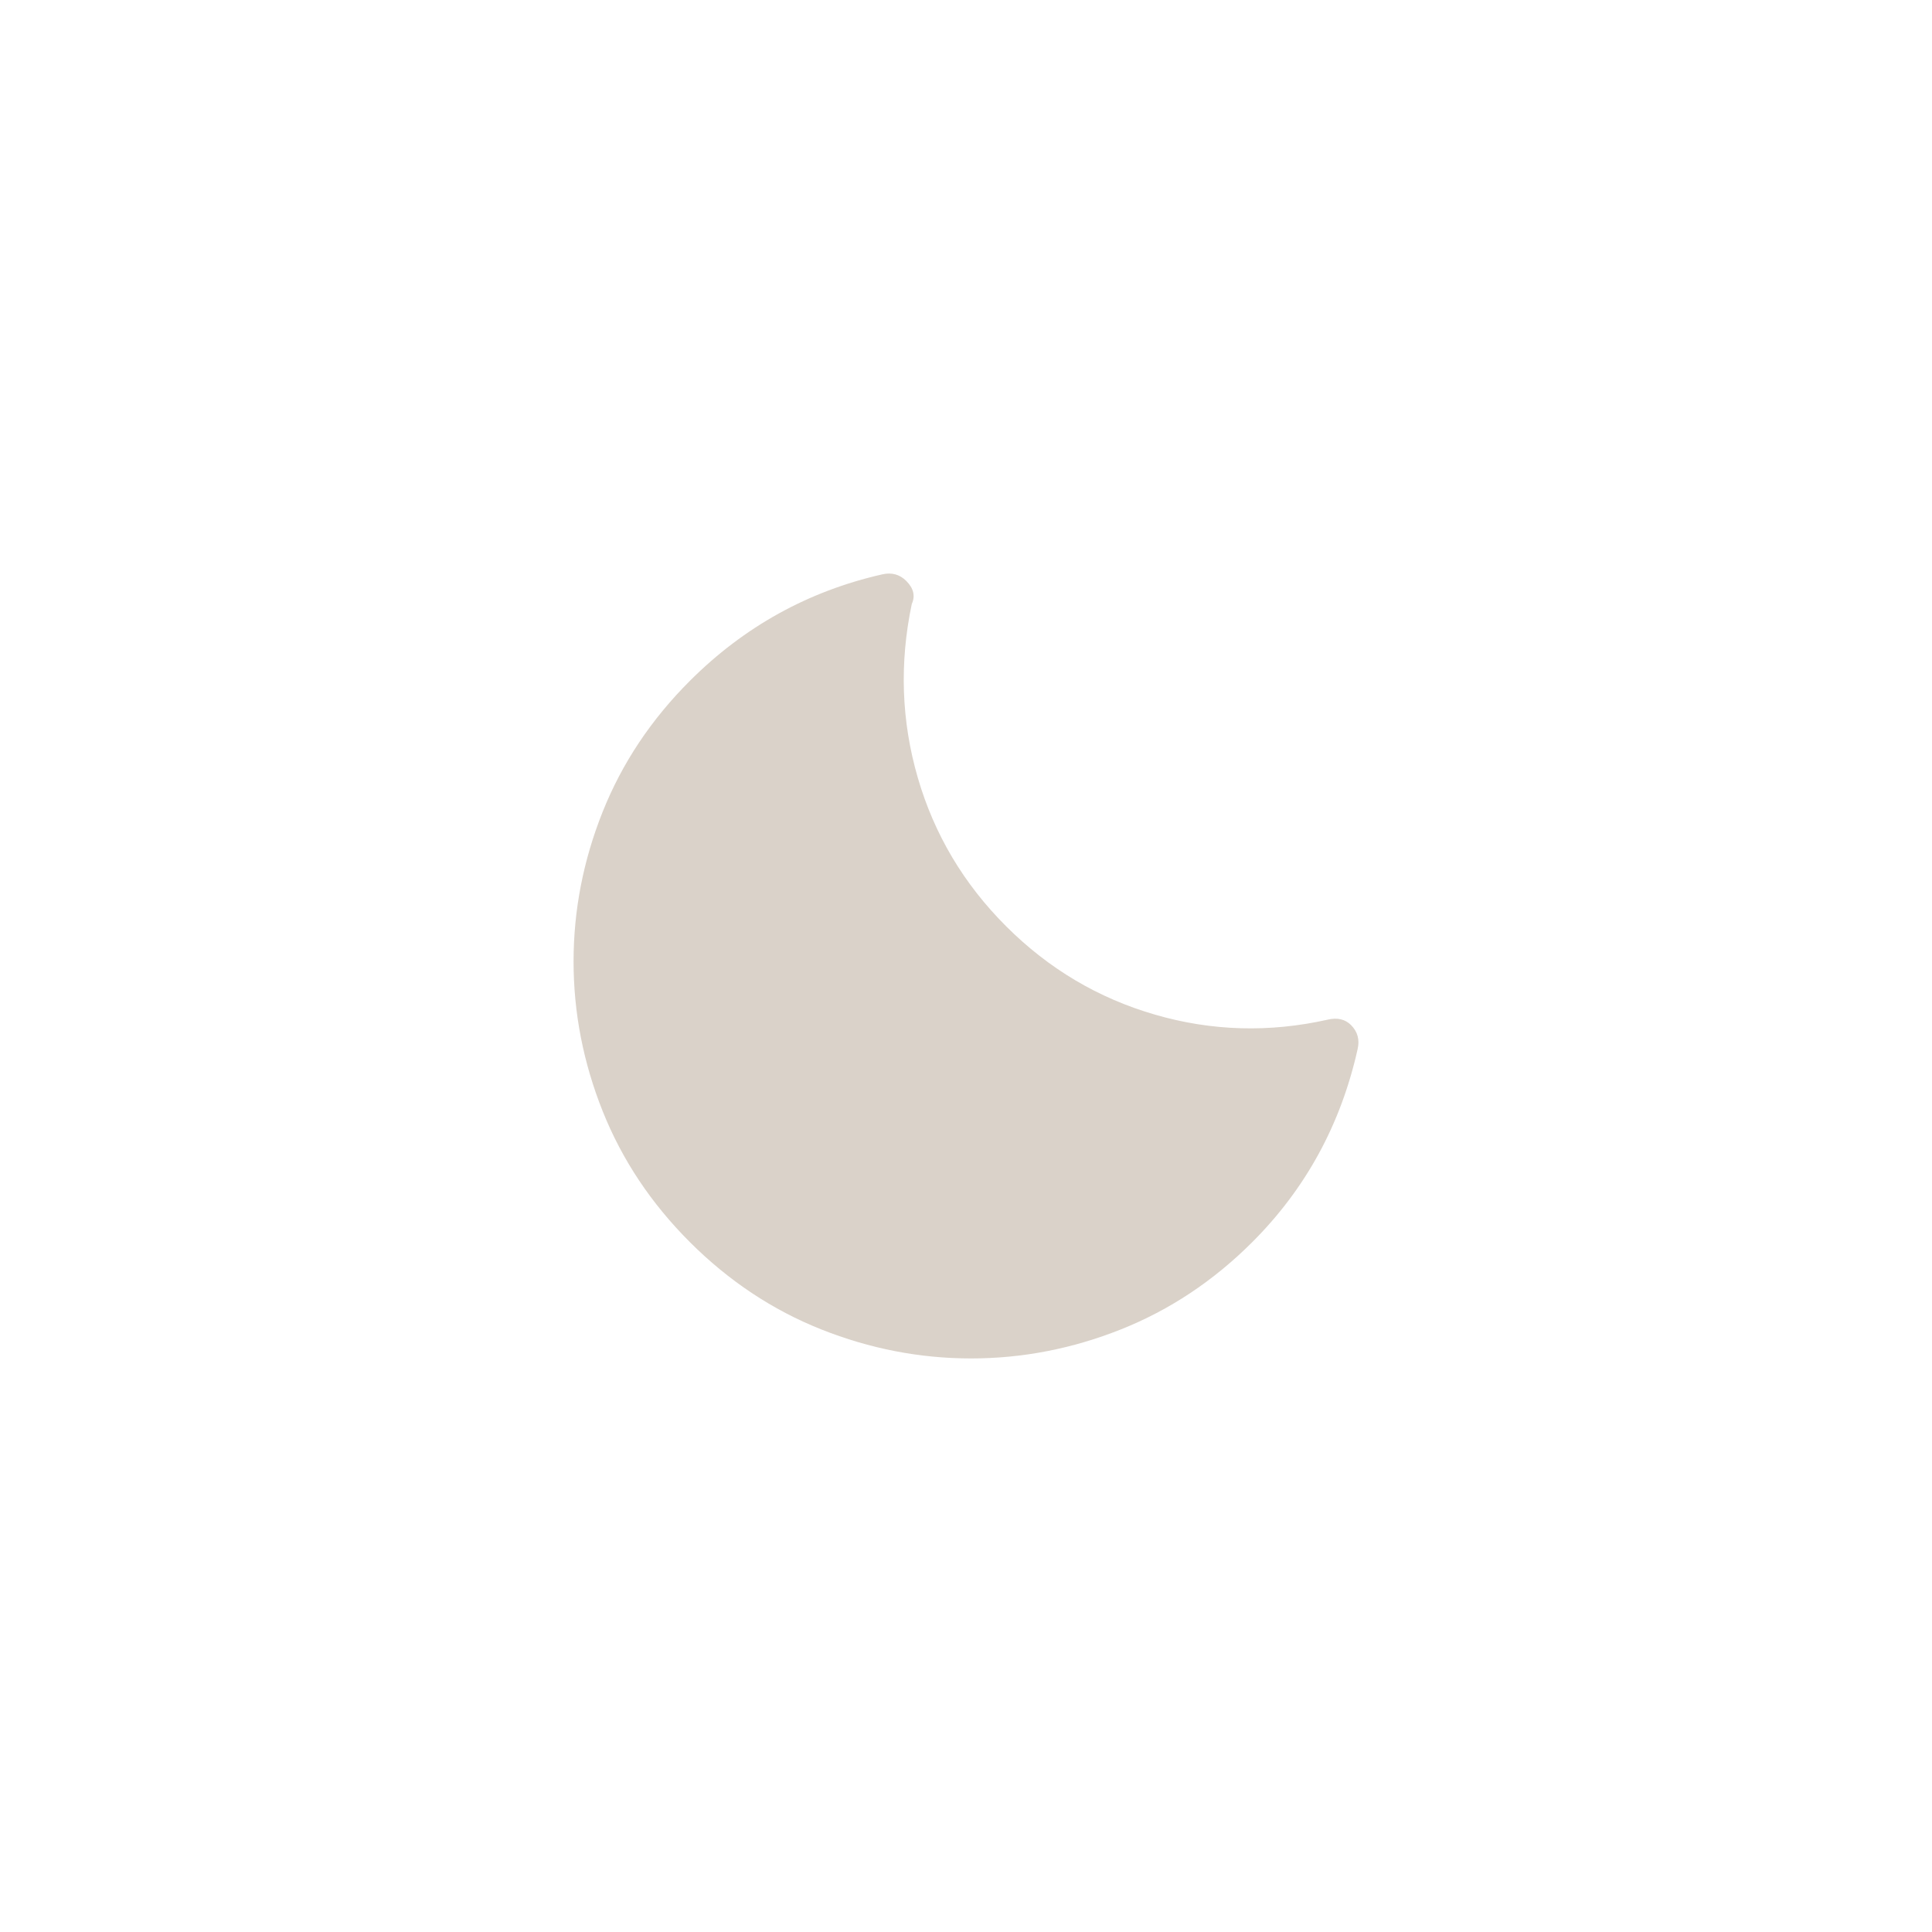
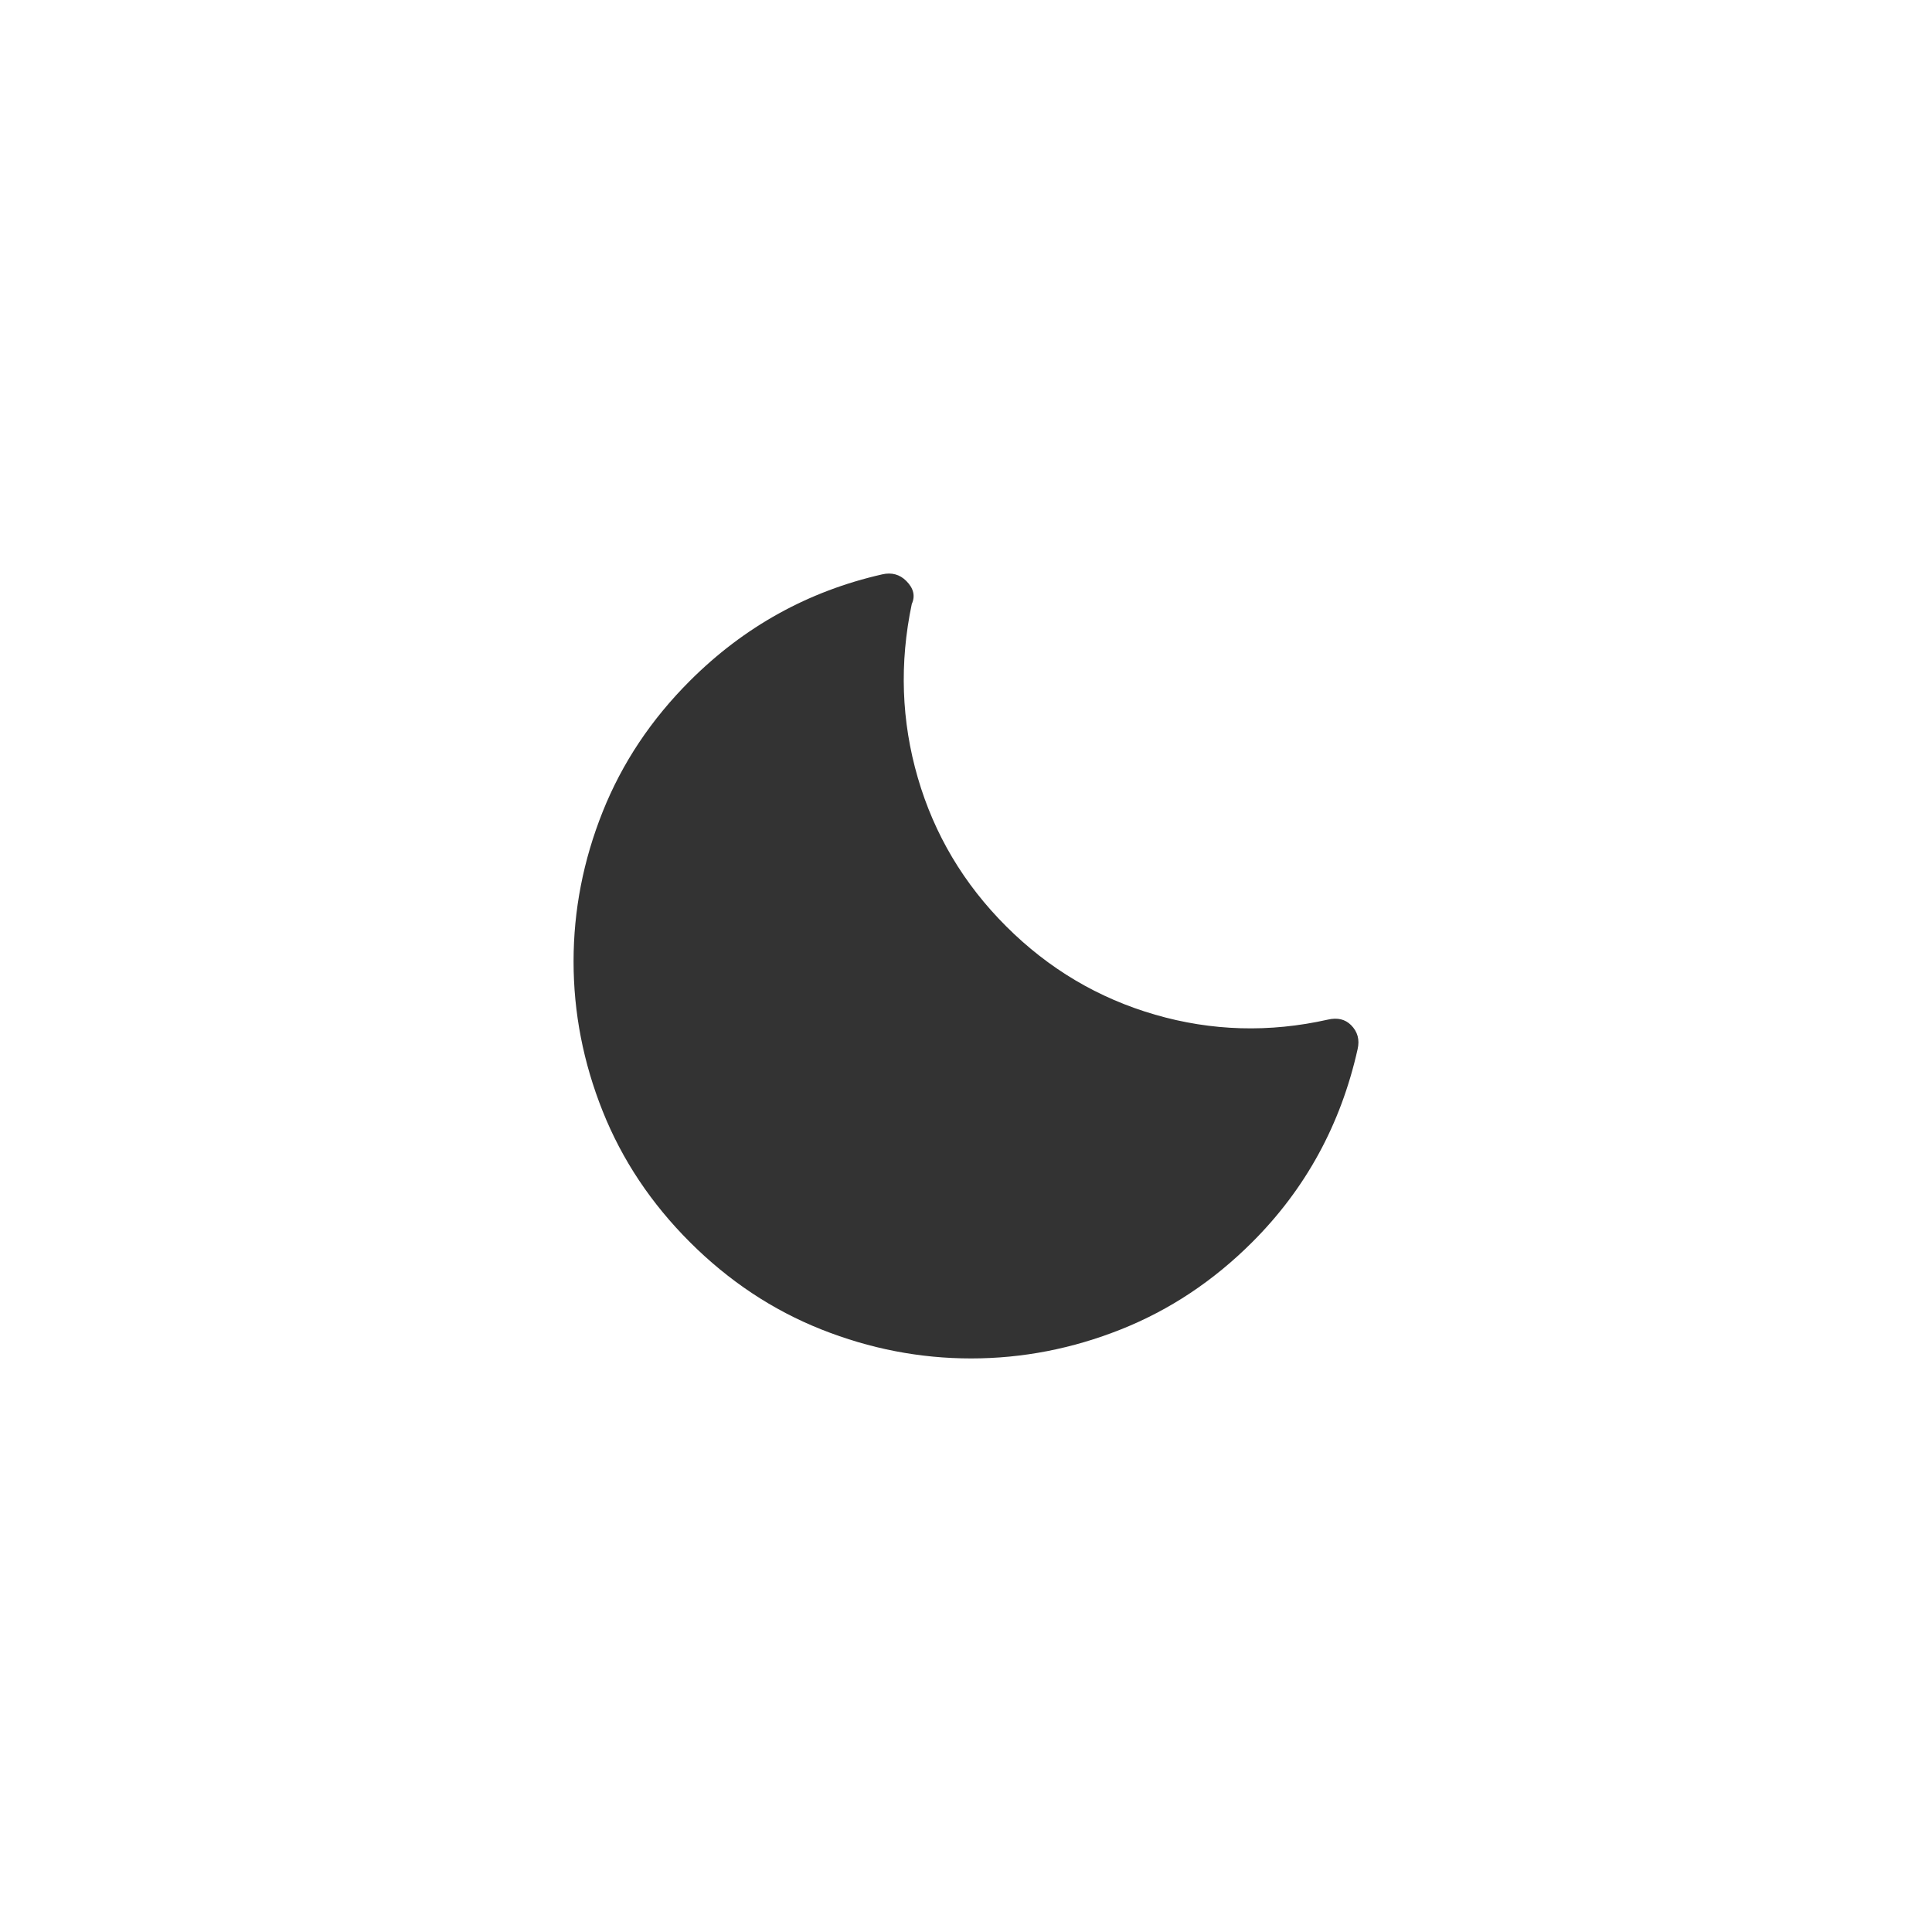
<svg xmlns="http://www.w3.org/2000/svg" xmlns:xlink="http://www.w3.org/1999/xlink" width="128px" height="128px" viewBox="0 0 128 128" version="1.1">
  <defs>
    <path id="path-1" d="M74.267,88.075 C71.042,89.358 67.732,90 64.336,90 C60.941,90 57.631,89.358 54.406,88.075 C51.18,86.791 48.282,84.866 45.712,82.299 C43.141,79.732 41.213,76.838 39.928,73.617 C38.643,70.396 38,67.091 38,63.7 C38,60.31 38.643,57.004 39.928,53.783 C41.213,50.563 43.141,47.669 45.712,45.102 C49.301,41.518 53.545,39.168 58.444,38.054 C59.074,37.909 59.608,38.054 60.044,38.49 C60.529,38.975 60.65,39.483 60.408,40.016 C59.583,43.939 59.717,47.778 60.808,51.531 C61.899,55.285 63.851,58.566 66.665,61.375 C69.478,64.185 72.764,66.134 76.523,67.224 C80.281,68.314 84.101,68.423 87.981,67.551 C88.612,67.406 89.121,67.527 89.509,67.914 C89.945,68.35 90.091,68.883 89.945,69.512 C88.83,74.501 86.502,78.763 82.961,82.299 C80.391,84.866 77.493,86.791 74.267,88.075 L74.267,88.075 Z" />
  </defs>
  <g id="Page-1" stroke="none" stroke-width="1" fill="none" fill-rule="evenodd">
    <g id="Moon">
      <g>
        <rect id="Rectangle-16" fill="#FFFFFF" x="0" y="0" width="128" height="128" />
        <g id="I-Copy-3">
          <use fill="none" xlink:href="#path-1" />
-           <use fill-opacity="0.8" fill="#D1C7BC" fill-rule="evenodd" xlink:href="#path-1" />
+           <use fill-opacity="0.8" fill="#000" fill-rule="evenodd" xlink:href="#path-1" />
        </g>
      </g>
    </g>
  </g>
</svg>
